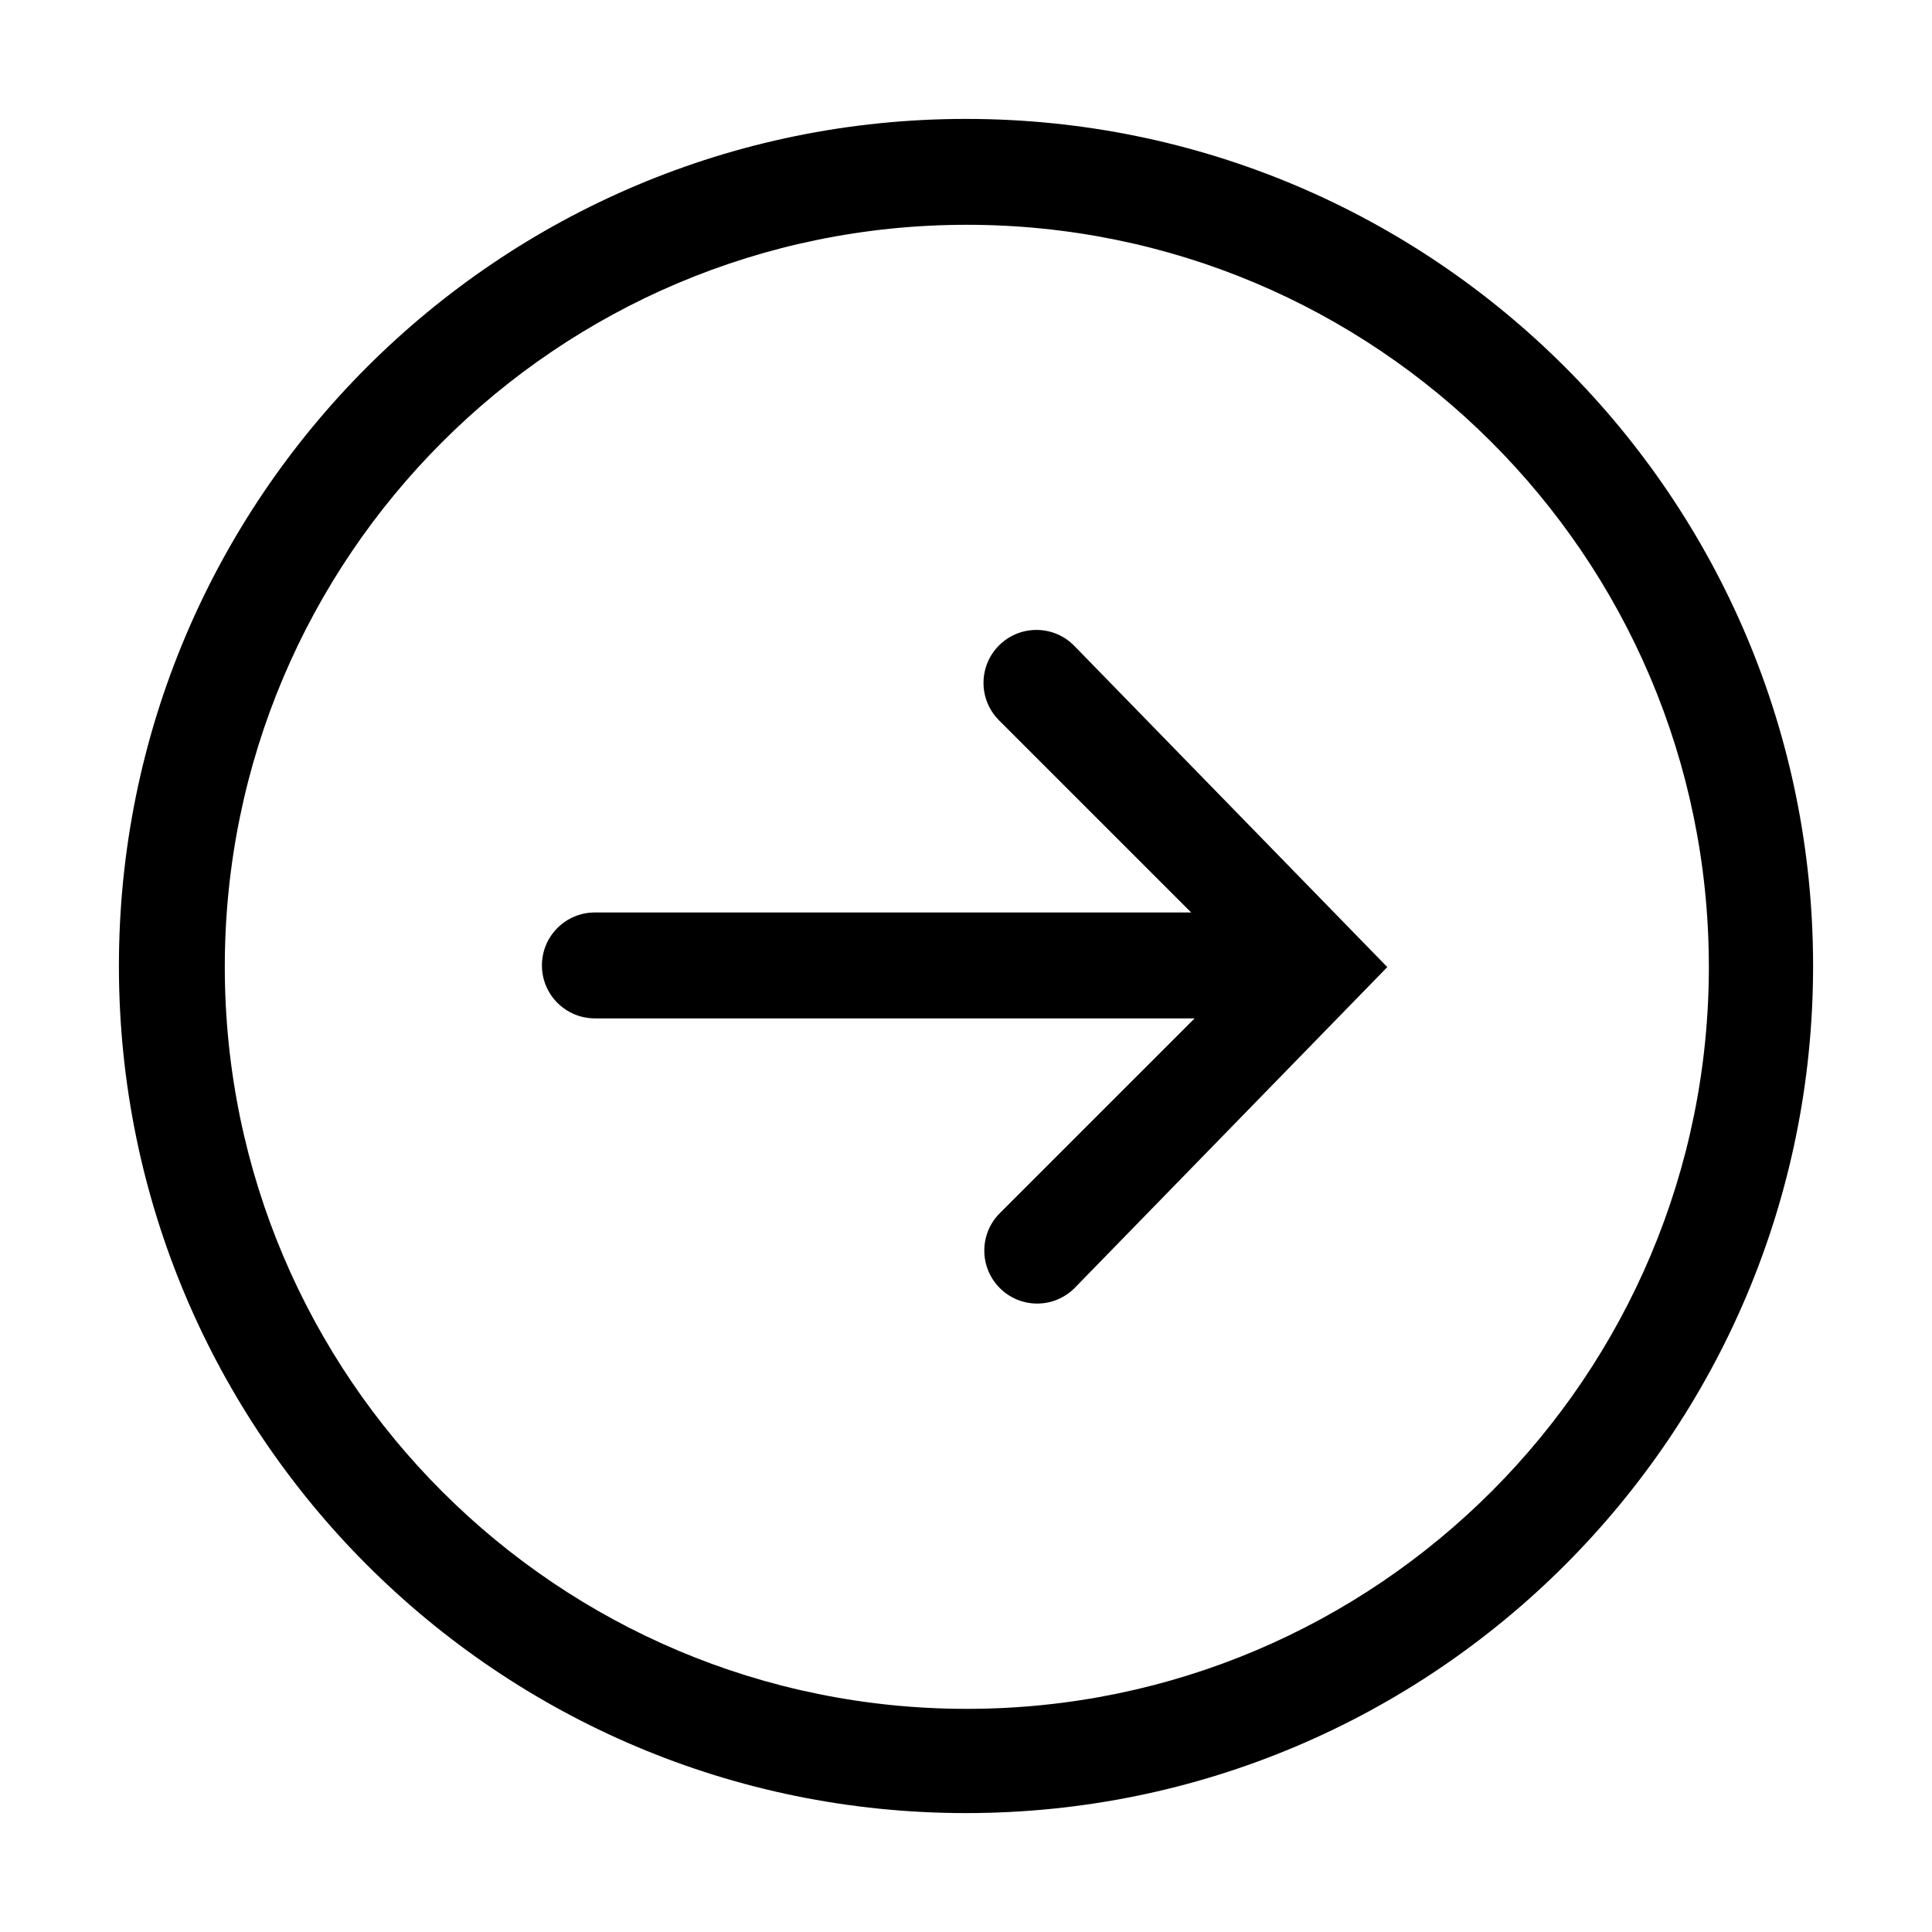
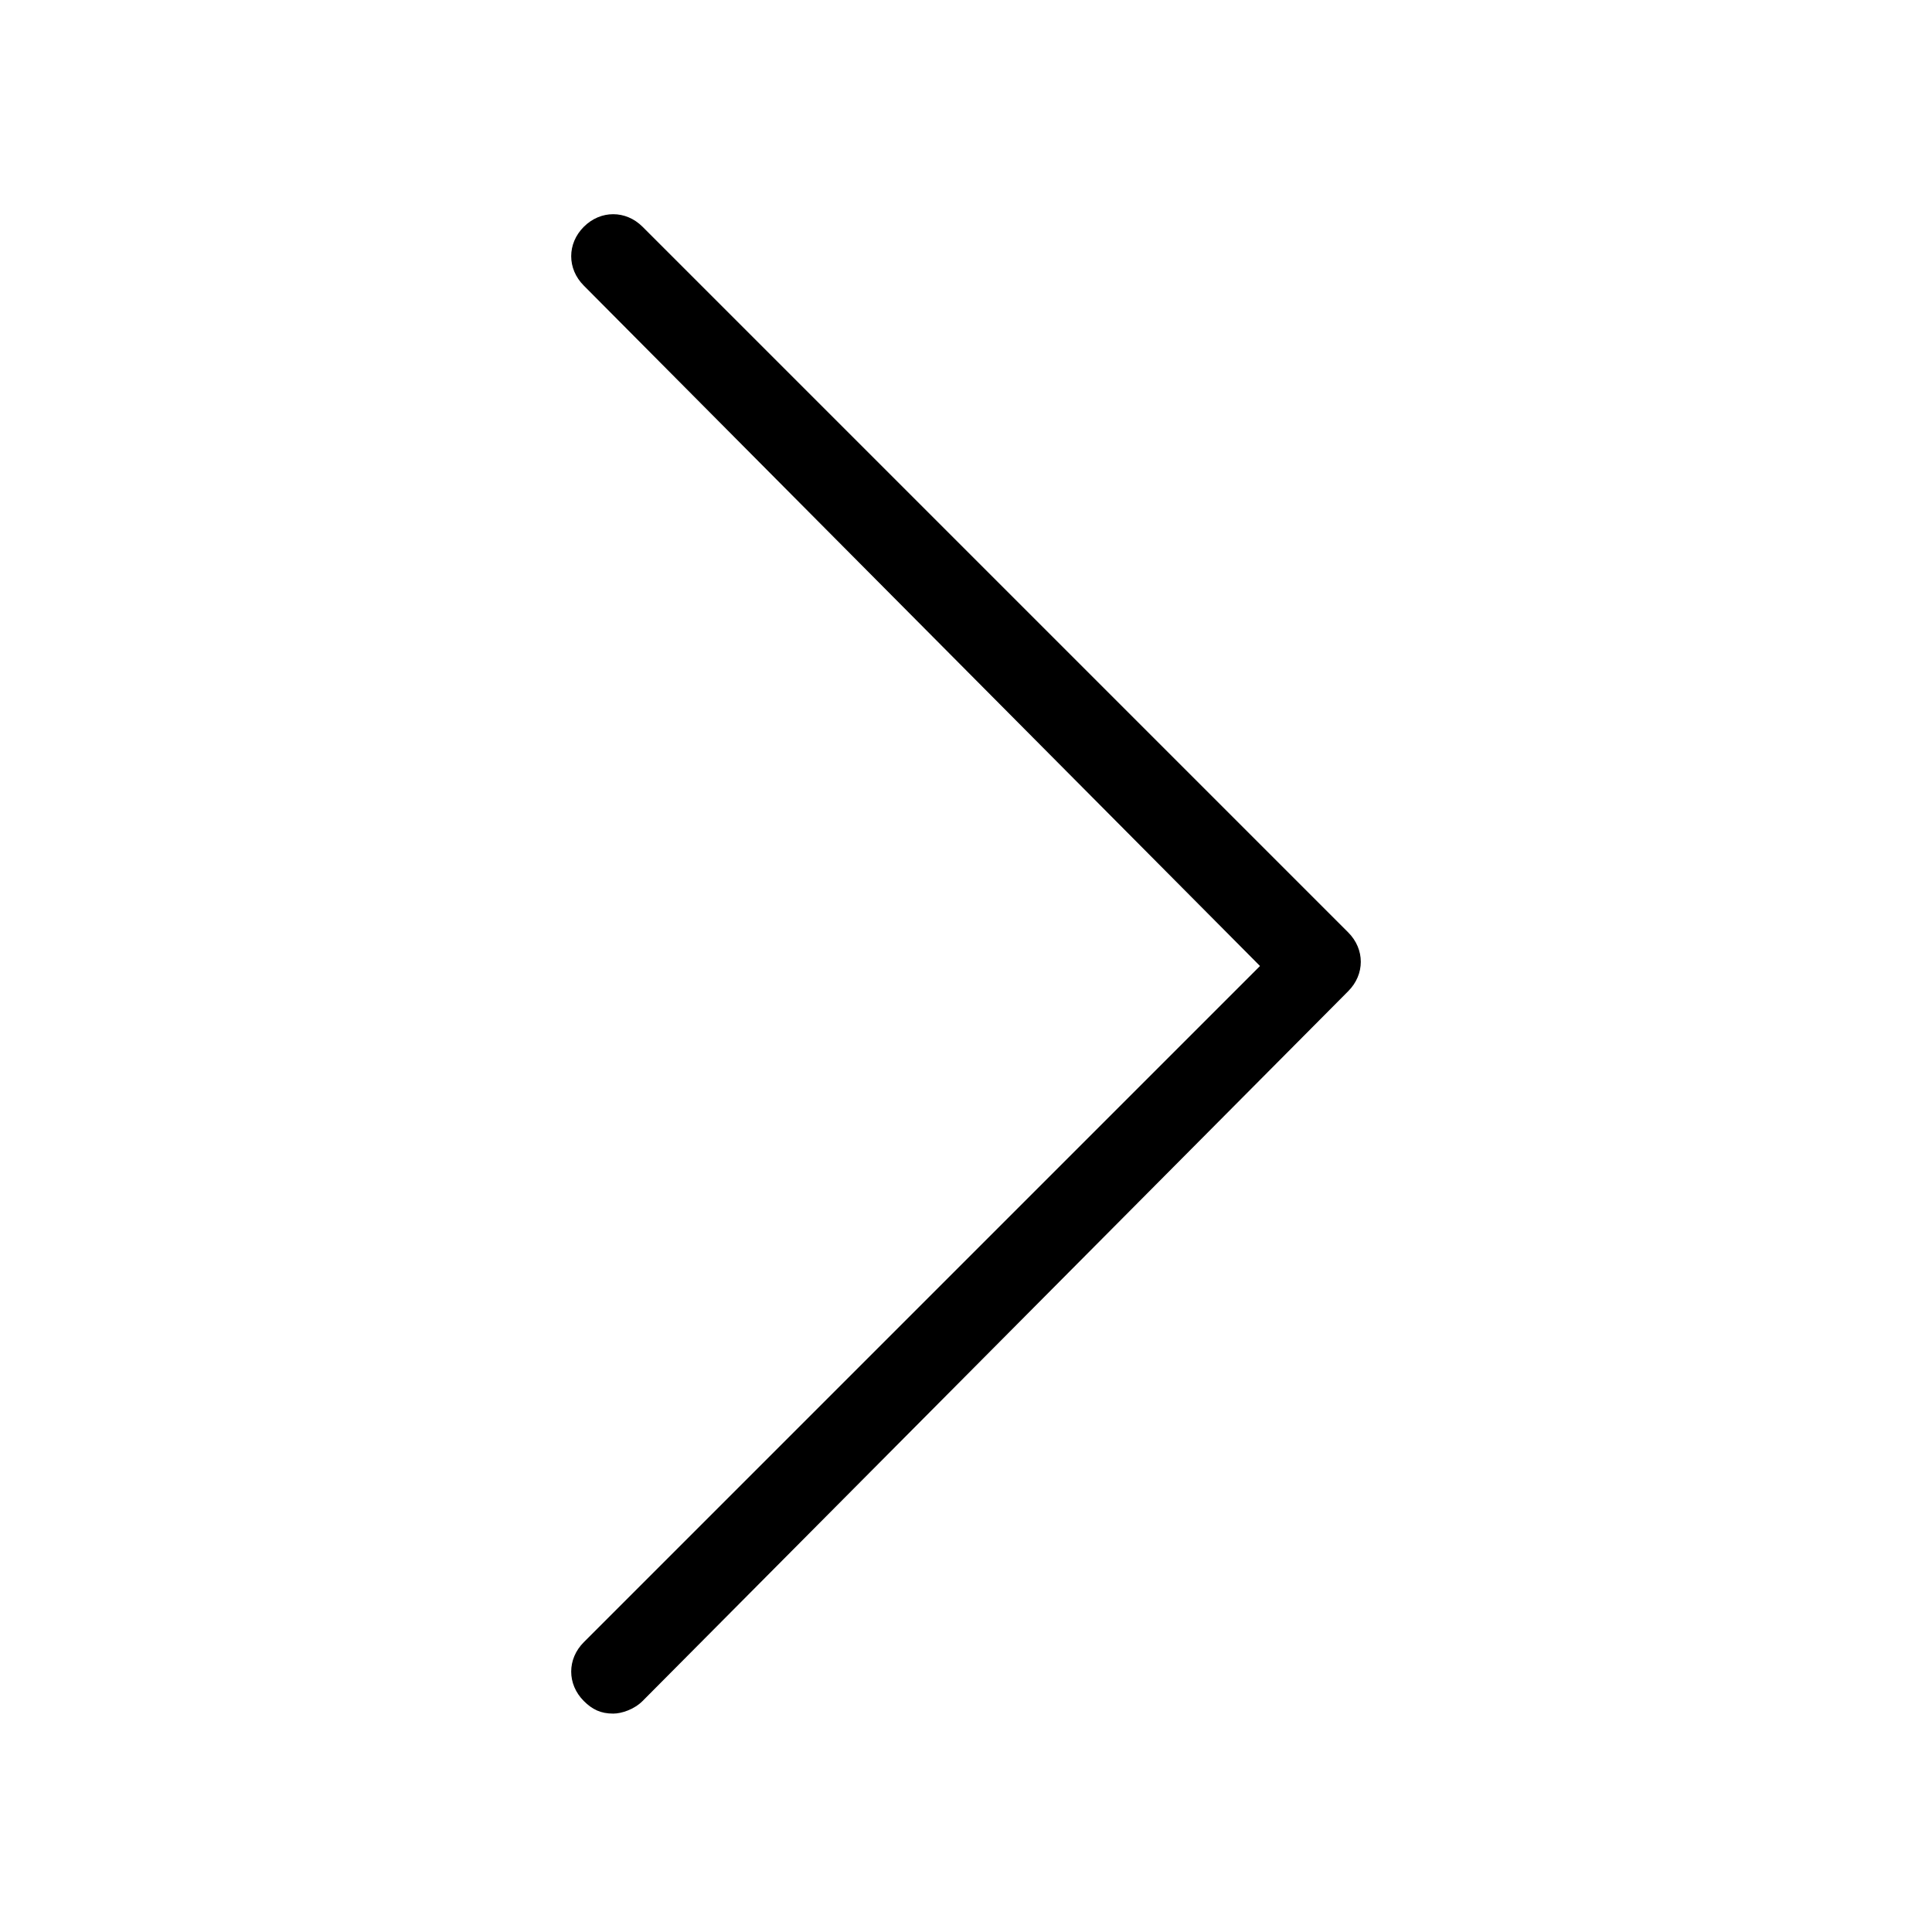
- <svg xmlns="http://www.w3.org/2000/svg" t="1544672405200" class="icon" style="" viewBox="0 0 1024 1024" version="1.1" p-id="4018" width="128" height="128">
+ <svg xmlns="http://www.w3.org/2000/svg" t="1544857744705" class="icon" style="" viewBox="0 0 1024 1024" version="1.1" p-id="2804" width="128" height="128">
  <defs>
    <style type="text/css" />
  </defs>
-   <path d="M512 119.146C729.198 118.907 905.484 294.795 905.73 512c0.233 217.198-175.655 393.483-392.86 393.73-217.205 0.233-393.483-175.655-393.723-392.86 0-0.288 0-0.583 0-0.87C119.387 295.13 295.131 119.386 512 119.146M512 63.025c-247.965 0-448.975 201.009-448.975 448.975 0 247.972 201.01 448.975 448.975 448.975 247.972 0 448.975-201.003 448.975-448.975C960.975 264.034 759.972 63.025 512 63.025L512 63.025zM549.707 690.916c7.44 0.013 14.579-2.946 19.84-8.221L735.297 512.575 569.52 342.442c-10.77-11.146-28.527-11.454-39.68-0.691-11.14 10.769-11.448 28.534-0.685 39.68 0.219 0.233 0.465 0.466 0.685 0.692L660.334 512.603 529.84 643.083c-10.914 11.003-10.845 28.76 0.15 39.694C535.238 687.984 542.308 690.902 549.707 690.916zM315.293 539.759l360.867 0c15.497 0 28.061-12.578 28.061-28.068 0-15.496-12.564-28.061-28.061-28.061l-360.867 0c-15.496 0-28.061 12.564-28.061 28.061C287.232 527.181 299.796 539.759 315.293 539.759z" p-id="4019" />
+   <path d="M325.009 908.243c-6.678 0-11.13-2.226-15.583-6.678-8.904-8.904-8.904-22.261 0-31.165L667.826 512 309.426 151.374c-8.904-8.904-8.904-22.261 0-31.165 8.904-8.904 22.261-8.904 31.165 0l373.983 373.983c8.904 8.904 8.904 22.261 0 31.165L340.591 901.565C336.139 906.017 329.461 908.243 325.009 908.243z" p-id="2805" />
</svg>
